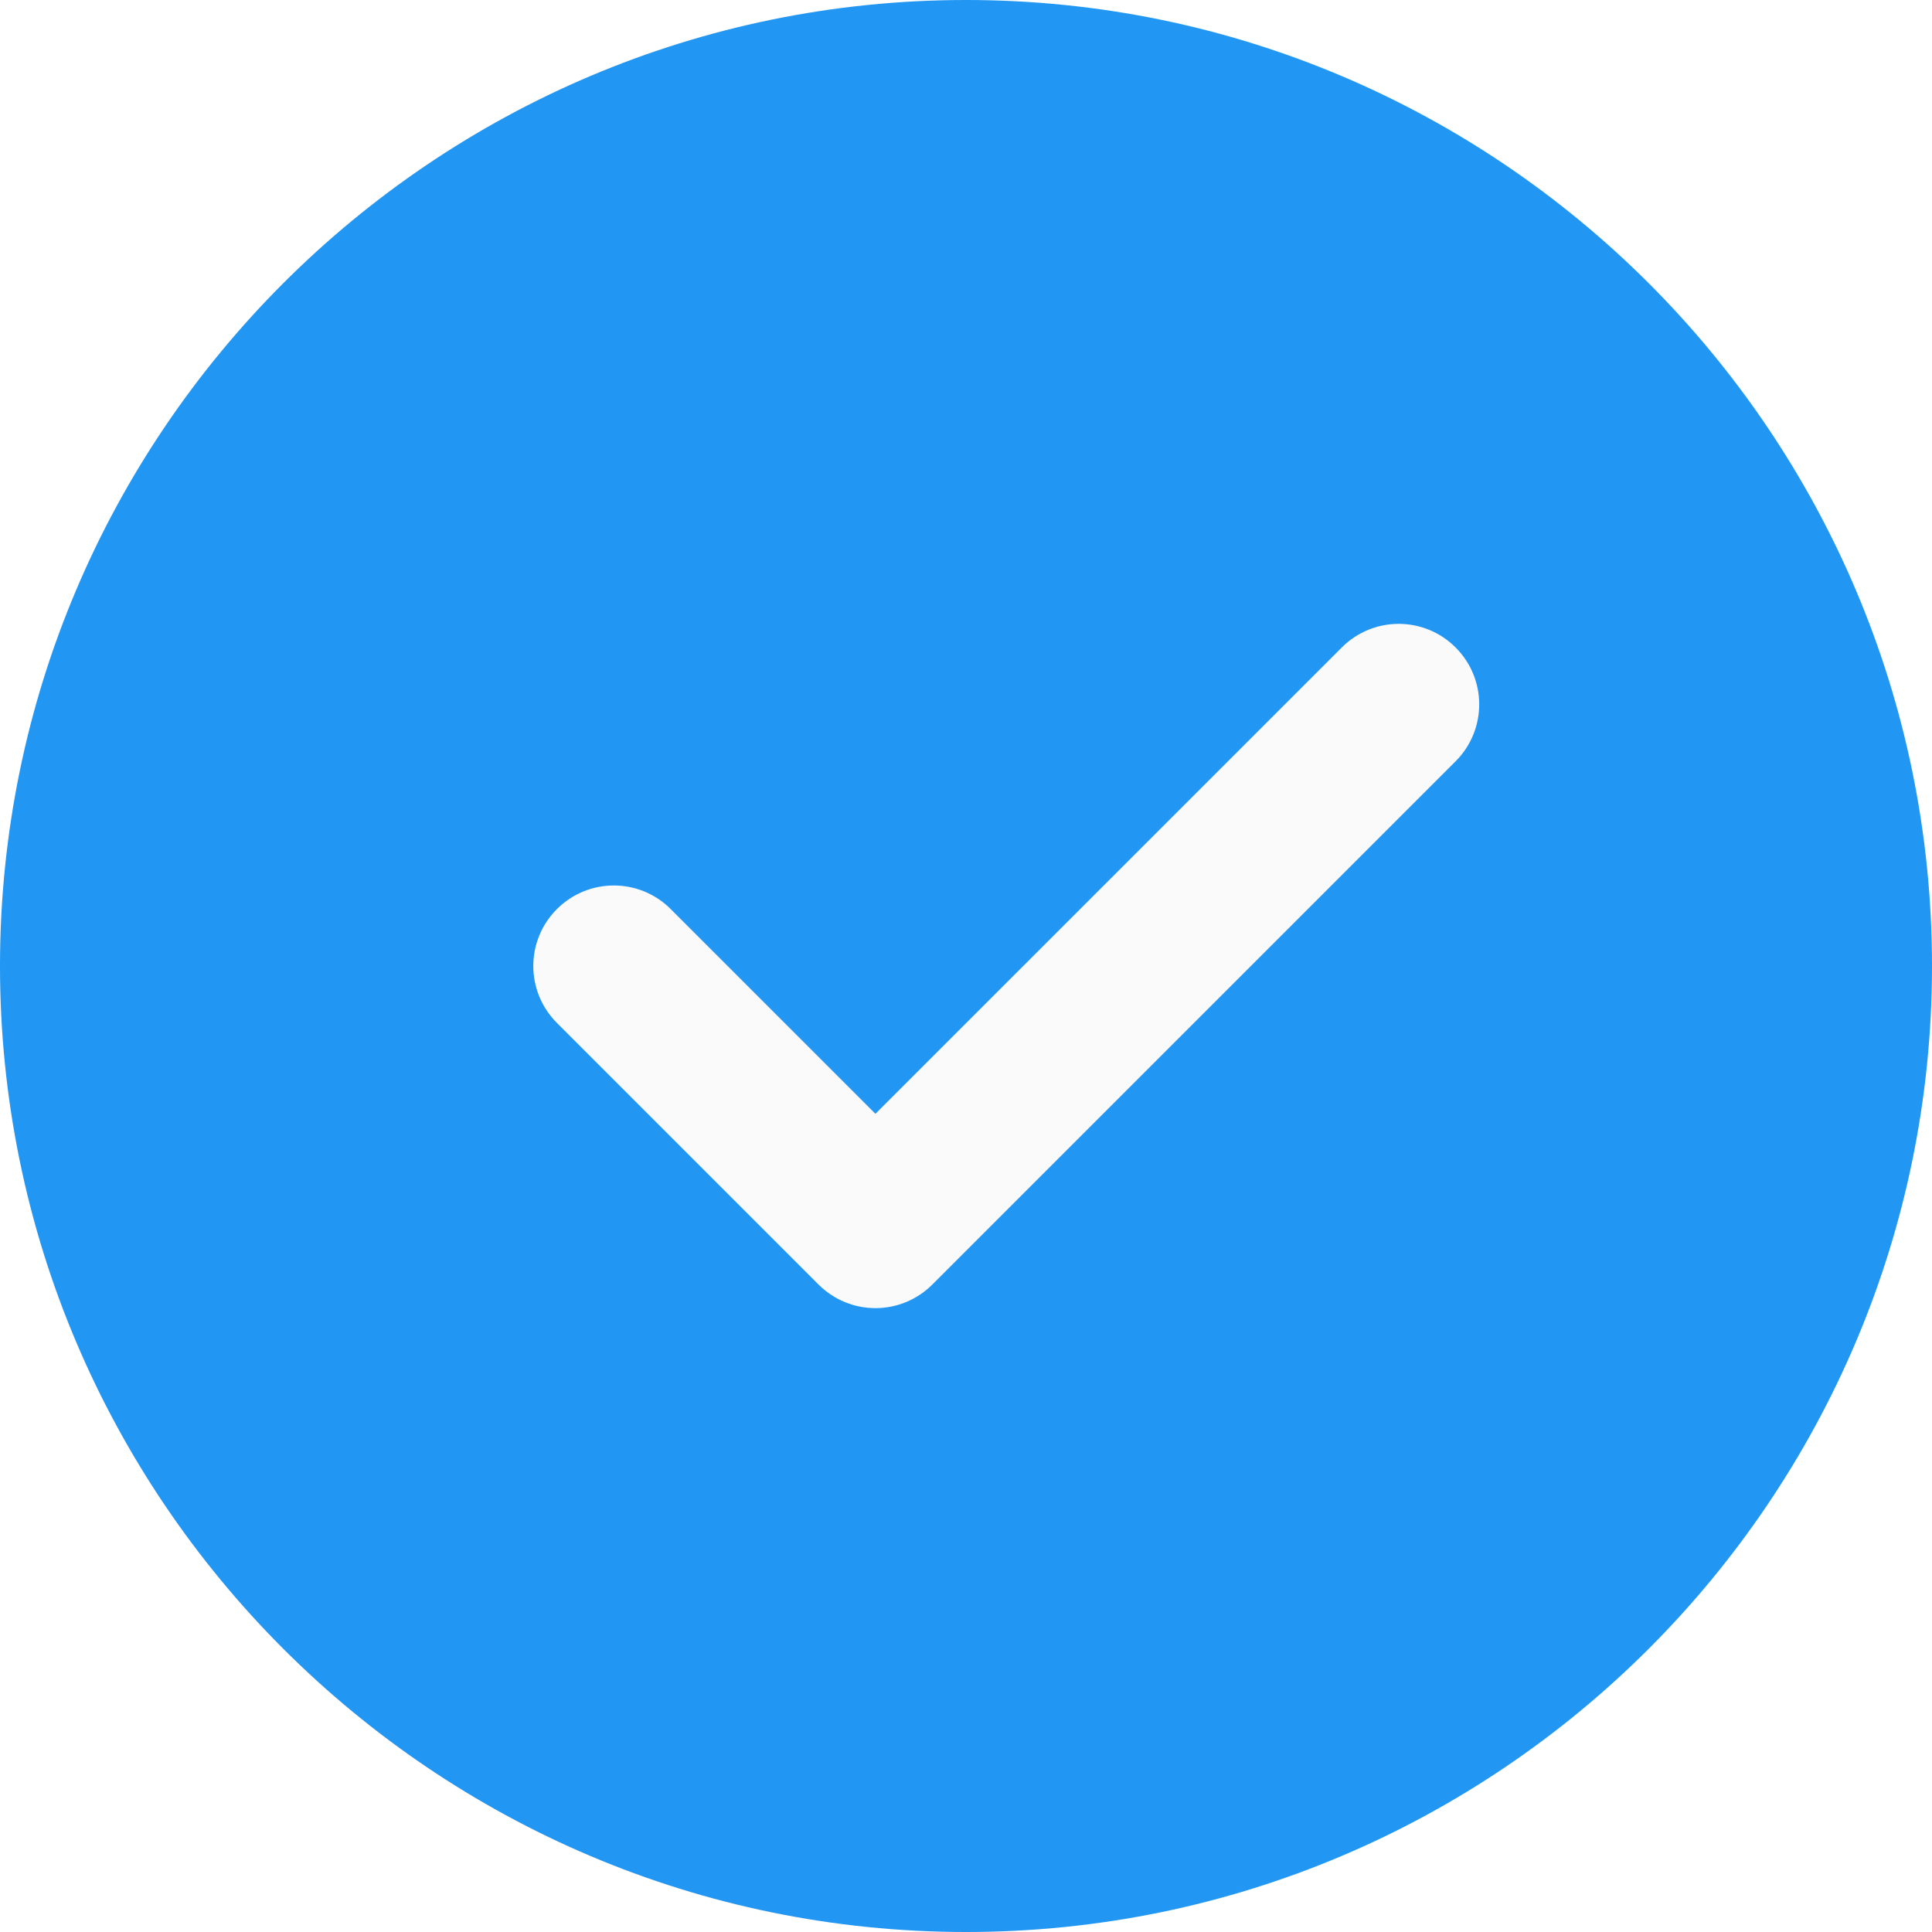
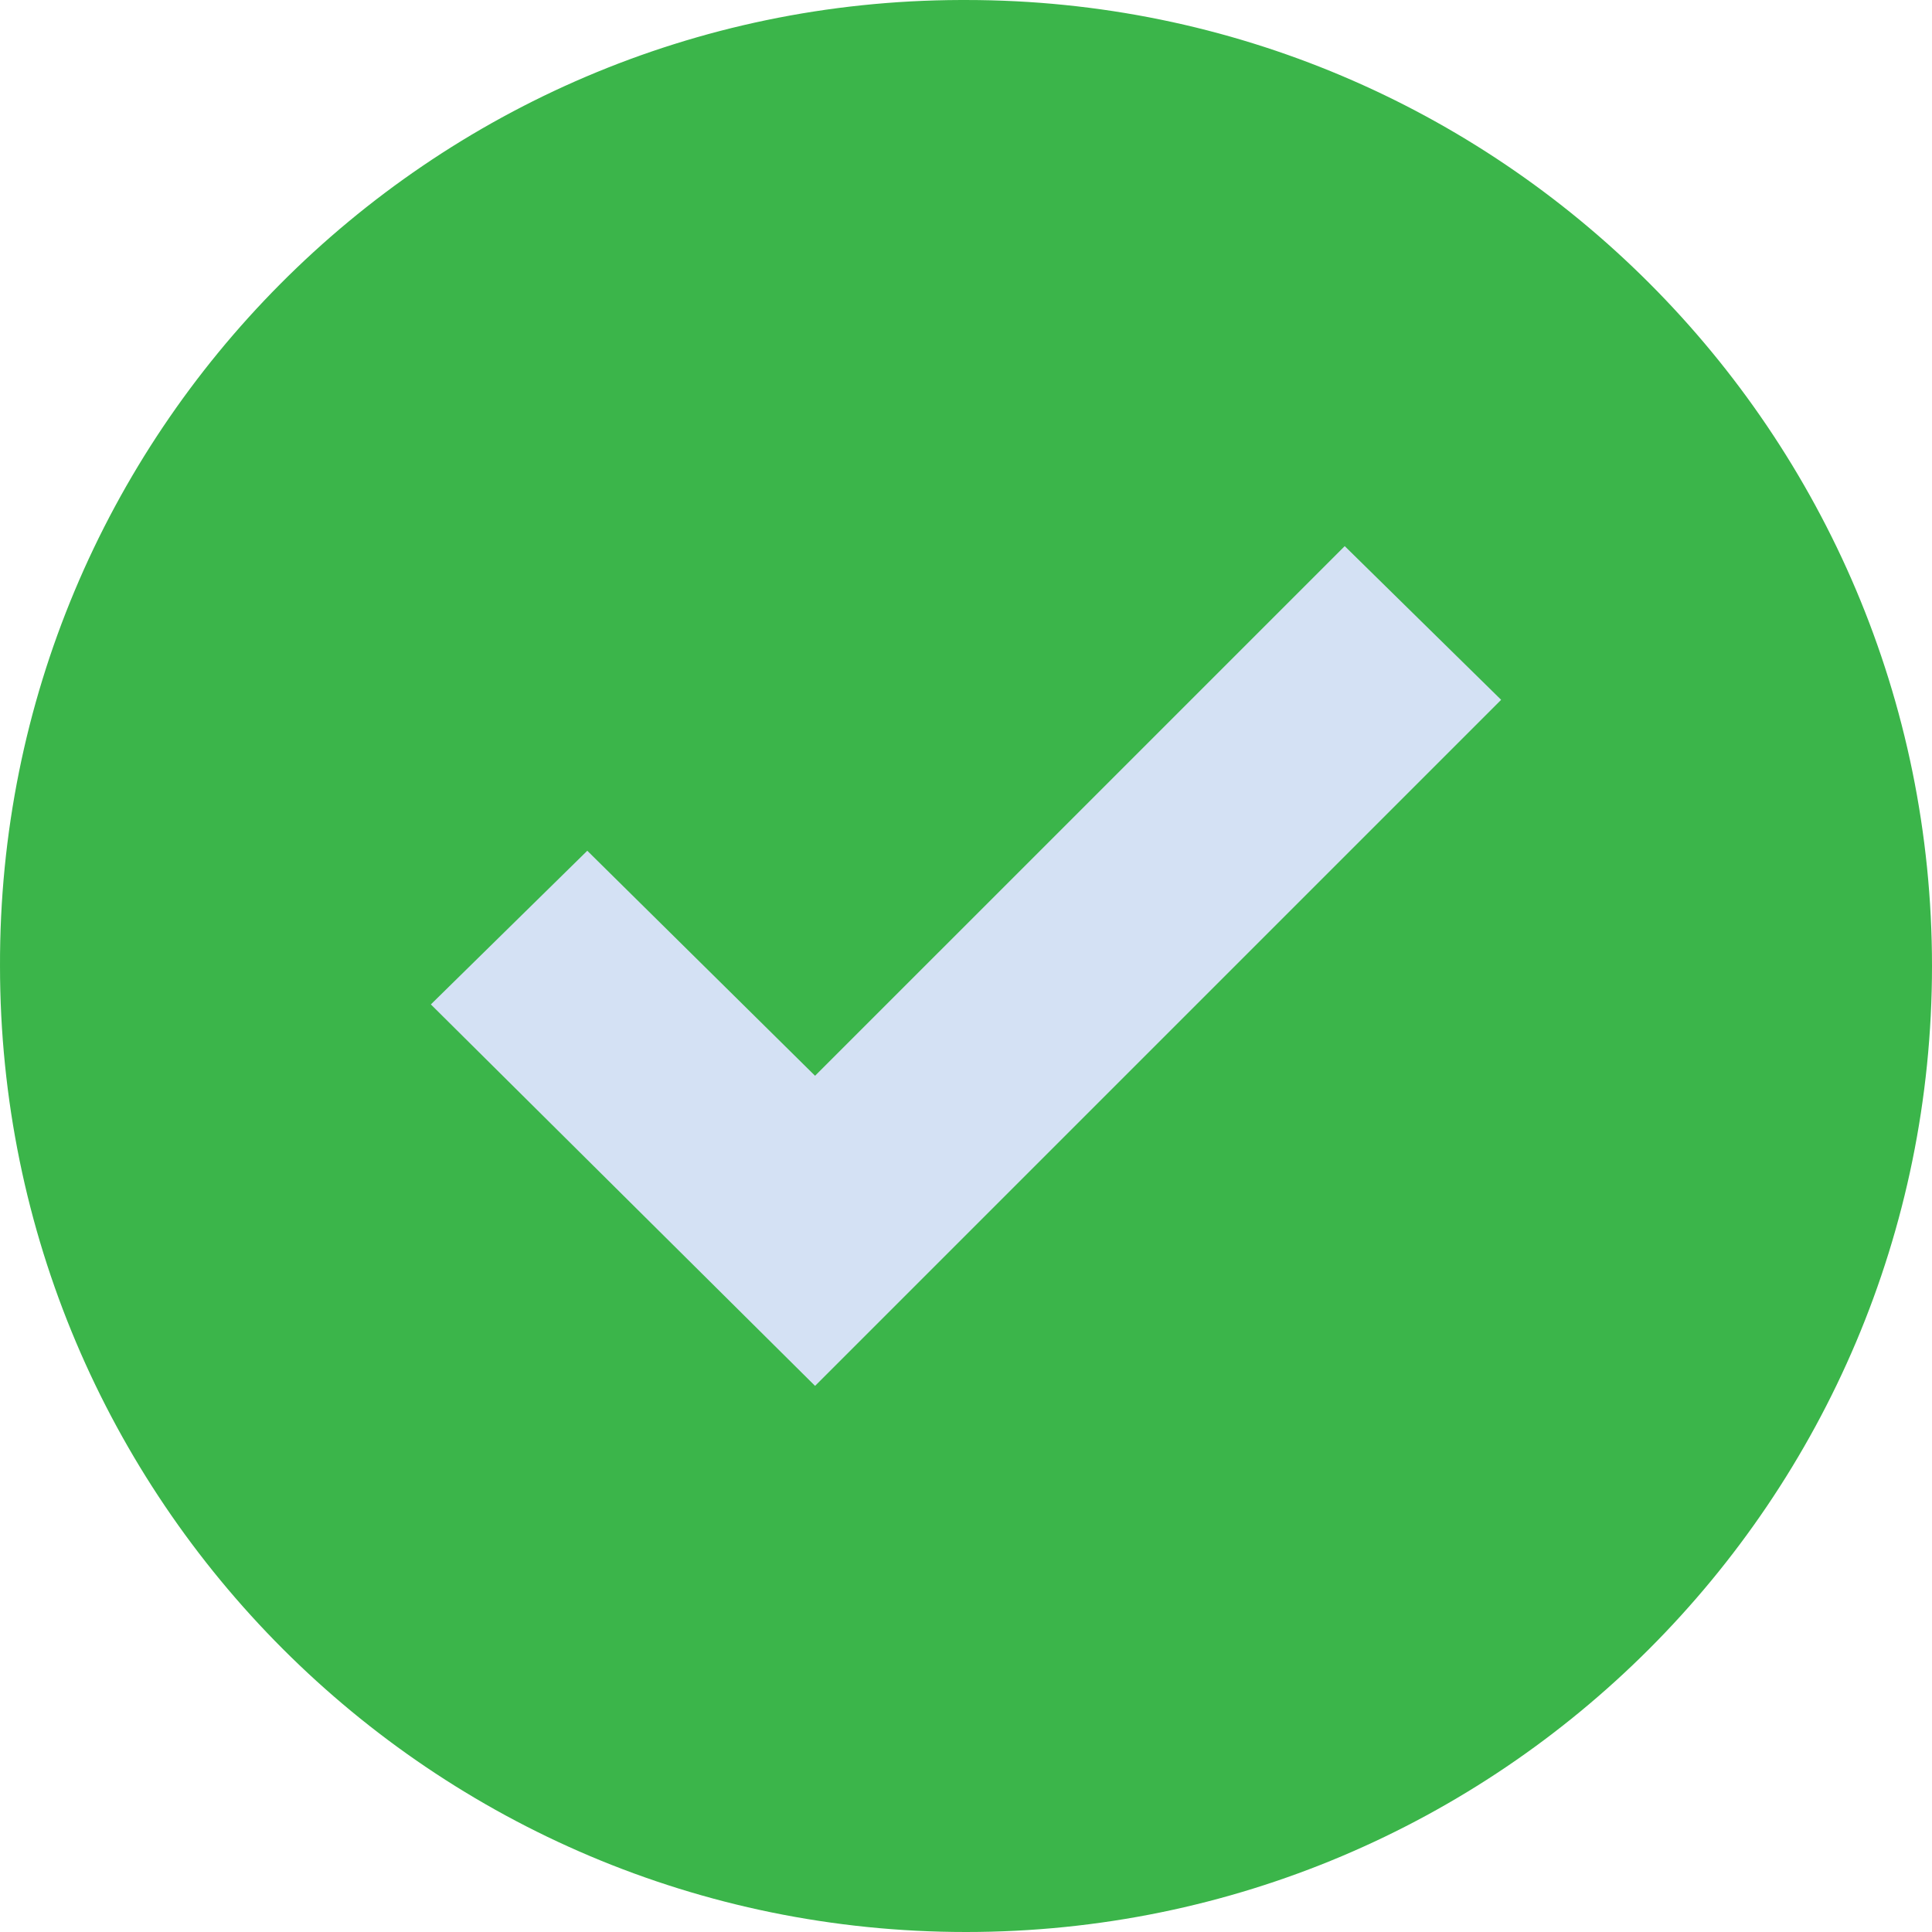
- <svg xmlns="http://www.w3.org/2000/svg" height="512pt" viewBox="0 0 512 512" width="512pt">
-   <path d="m256 0c-141.164 0-256 114.836-256 256s114.836 256 256 256 256-114.836 256-256-114.836-256-256-256zm0 0" fill="#2196f3" />
-   <path d="m385.75 201.75-138.668 138.664c-4.16 4.16-9.621 6.254-15.082 6.254s-10.922-2.094-15.082-6.254l-69.332-69.332c-8.344-8.34-8.344-21.824 0-30.164 8.34-8.344 21.82-8.344 30.164 0l54.25 54.25 123.586-123.582c8.34-8.344 21.82-8.344 30.164 0 8.34 8.34 8.34 21.82 0 30.164zm0 0" fill="#fafafa" />
+ <svg xmlns="http://www.w3.org/2000/svg" version="1.1" id="Capa_1" x="0px" y="0px" viewBox="0 0 367.805 367.805" style="enable-background:new 0 0 367.805 367.805;" xml:space="preserve">
+   <g>
+     <path style="fill:#3BB54A;" d="M183.903,0.001c101.566,0,183.902,82.336,183.902,183.902s-82.336,183.902-183.902,183.902   S0.001,285.469,0.001,183.903l0,0C-0.288,82.625,81.579,0.29,182.856,0.001C183.205,0,183.554,0,183.903,0.001z" />
+     <polygon style="fill:#D4E1F4;" points="285.78,133.225 155.168,263.837 82.025,191.217 111.805,161.96 155.168,204.801    256.001,103.968  " />
+   </g>
+   <g>
+ </g>
+   <g>
+ </g>
+   <g>
+ </g>
+   <g>
+ </g>
+   <g>
+ </g>
+   <g>
+ </g>
+   <g>
+ </g>
+   <g>
+ </g>
+   <g>
+ </g>
+   <g>
+ </g>
+   <g>
+ </g>
+   <g>
+ </g>
+   <g>
+ </g>
+   <g>
+ </g>
+   <g>
+ </g>
</svg>
